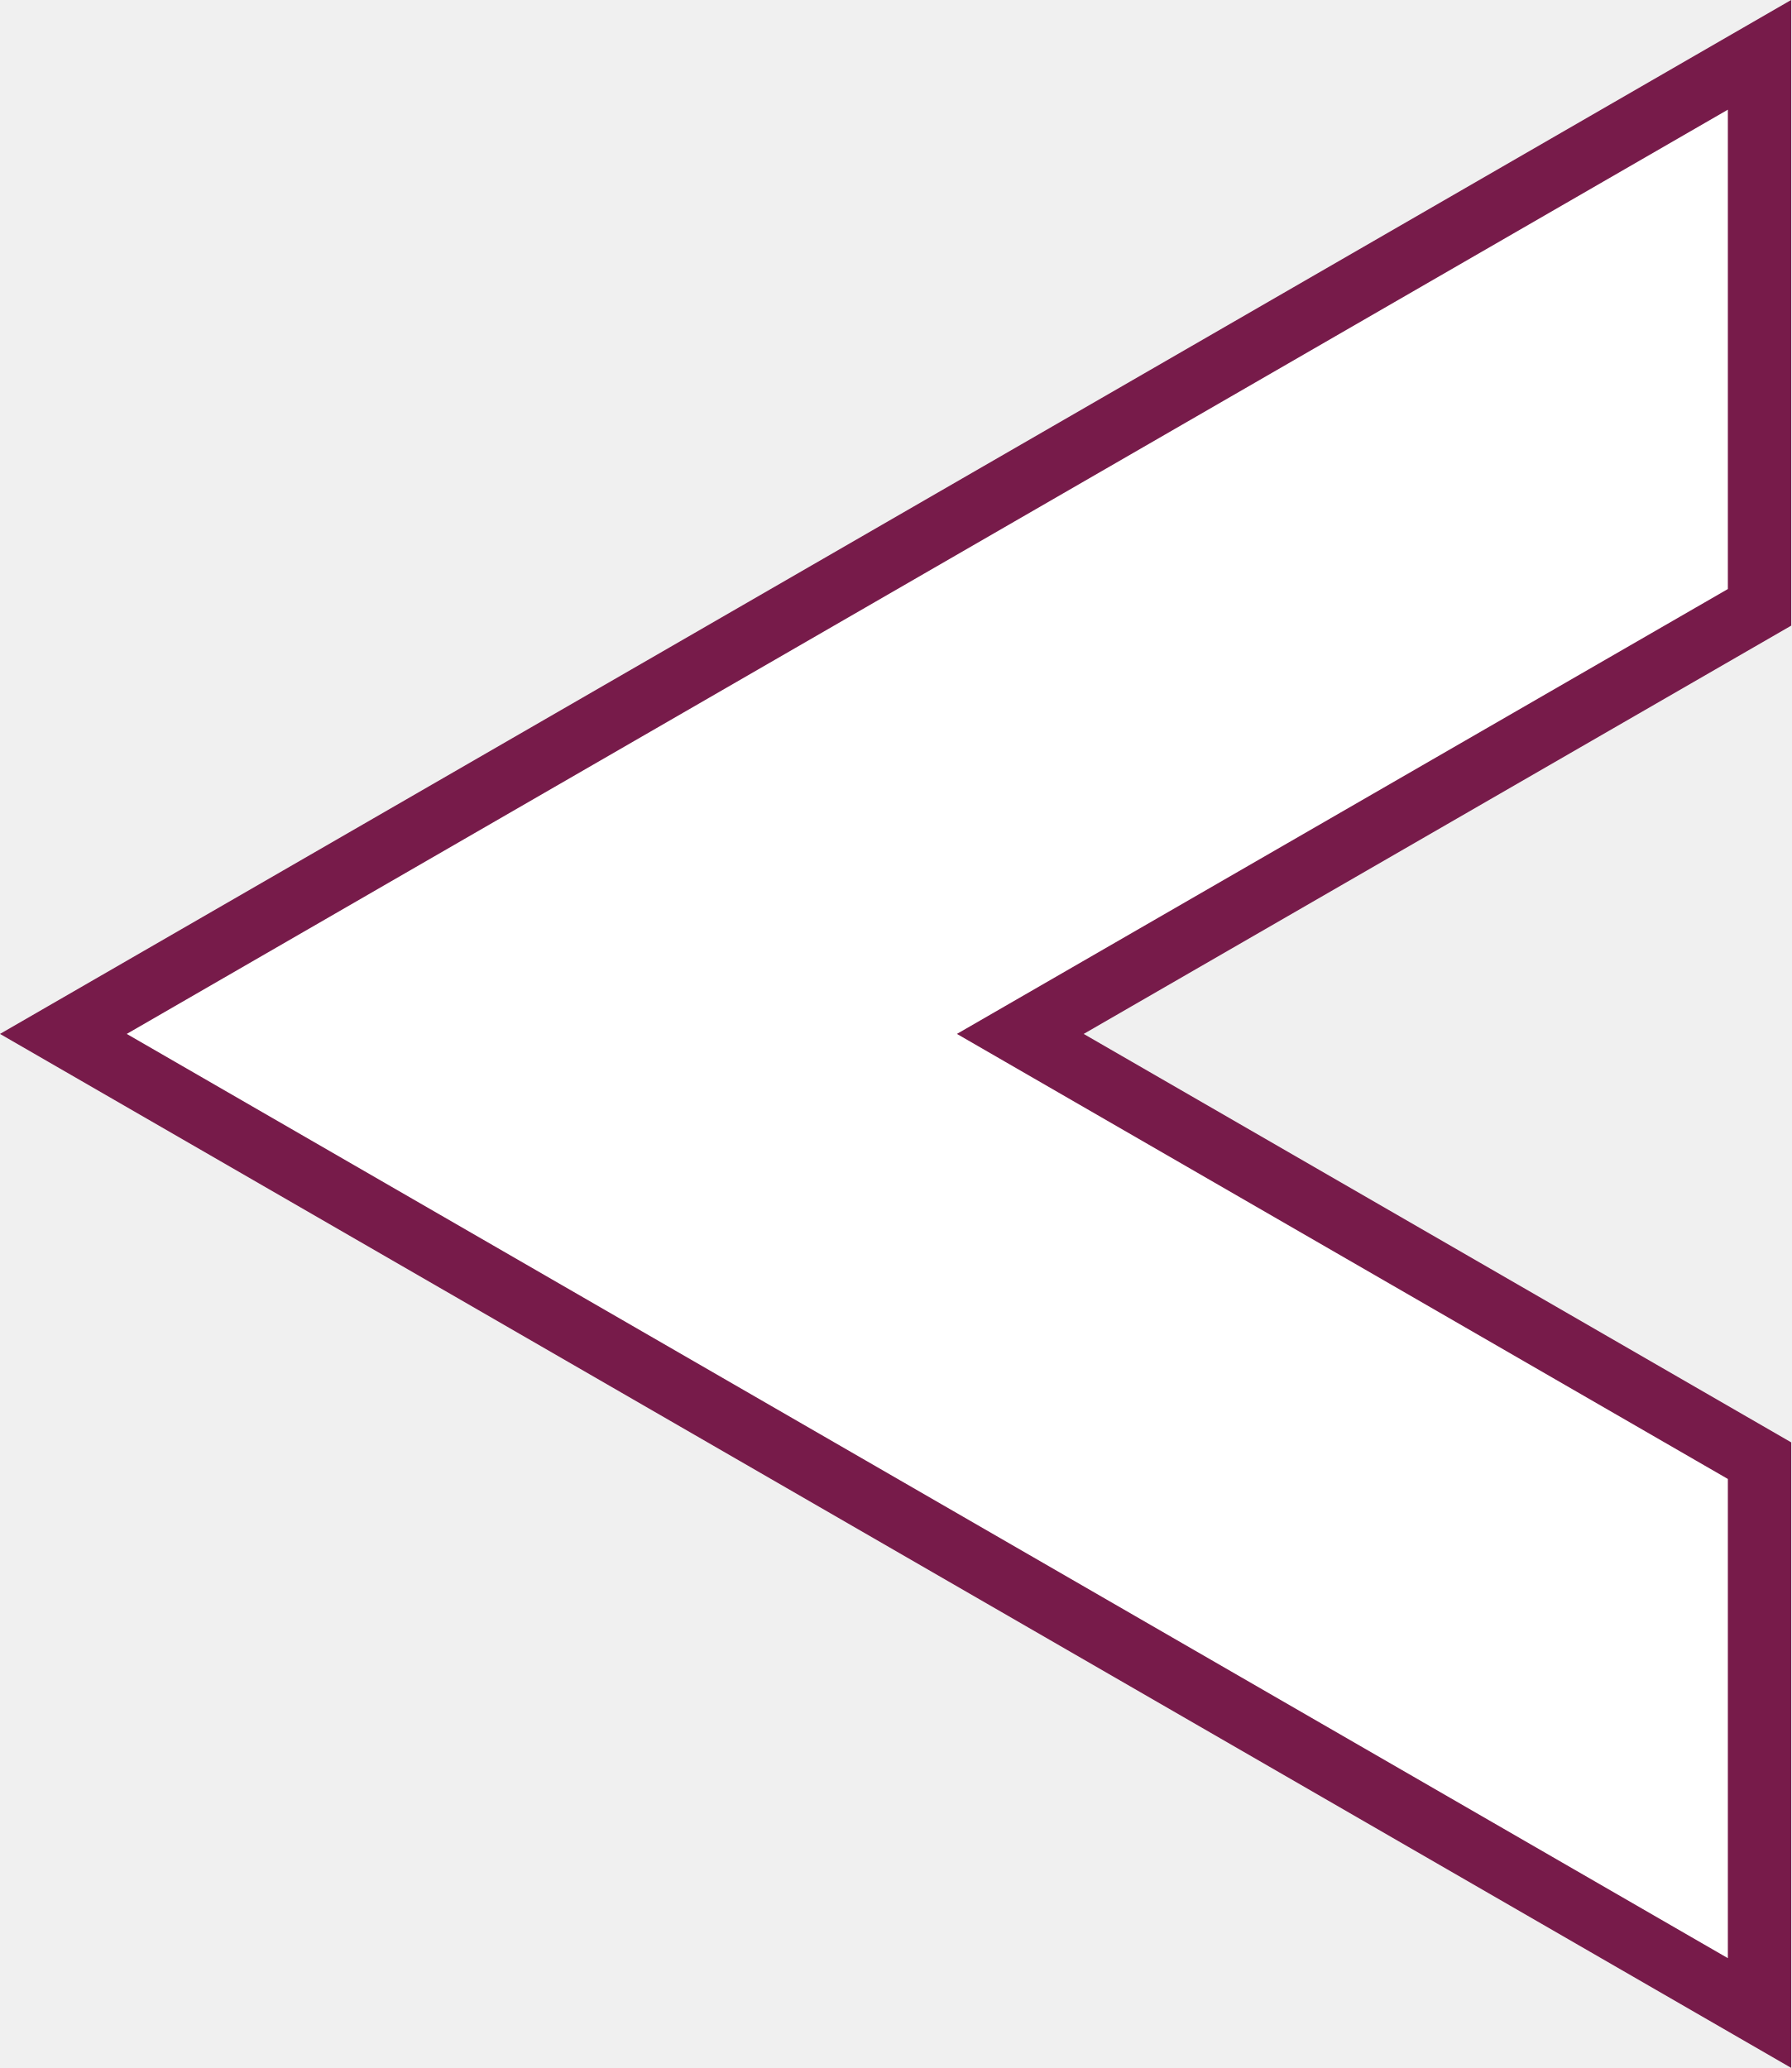
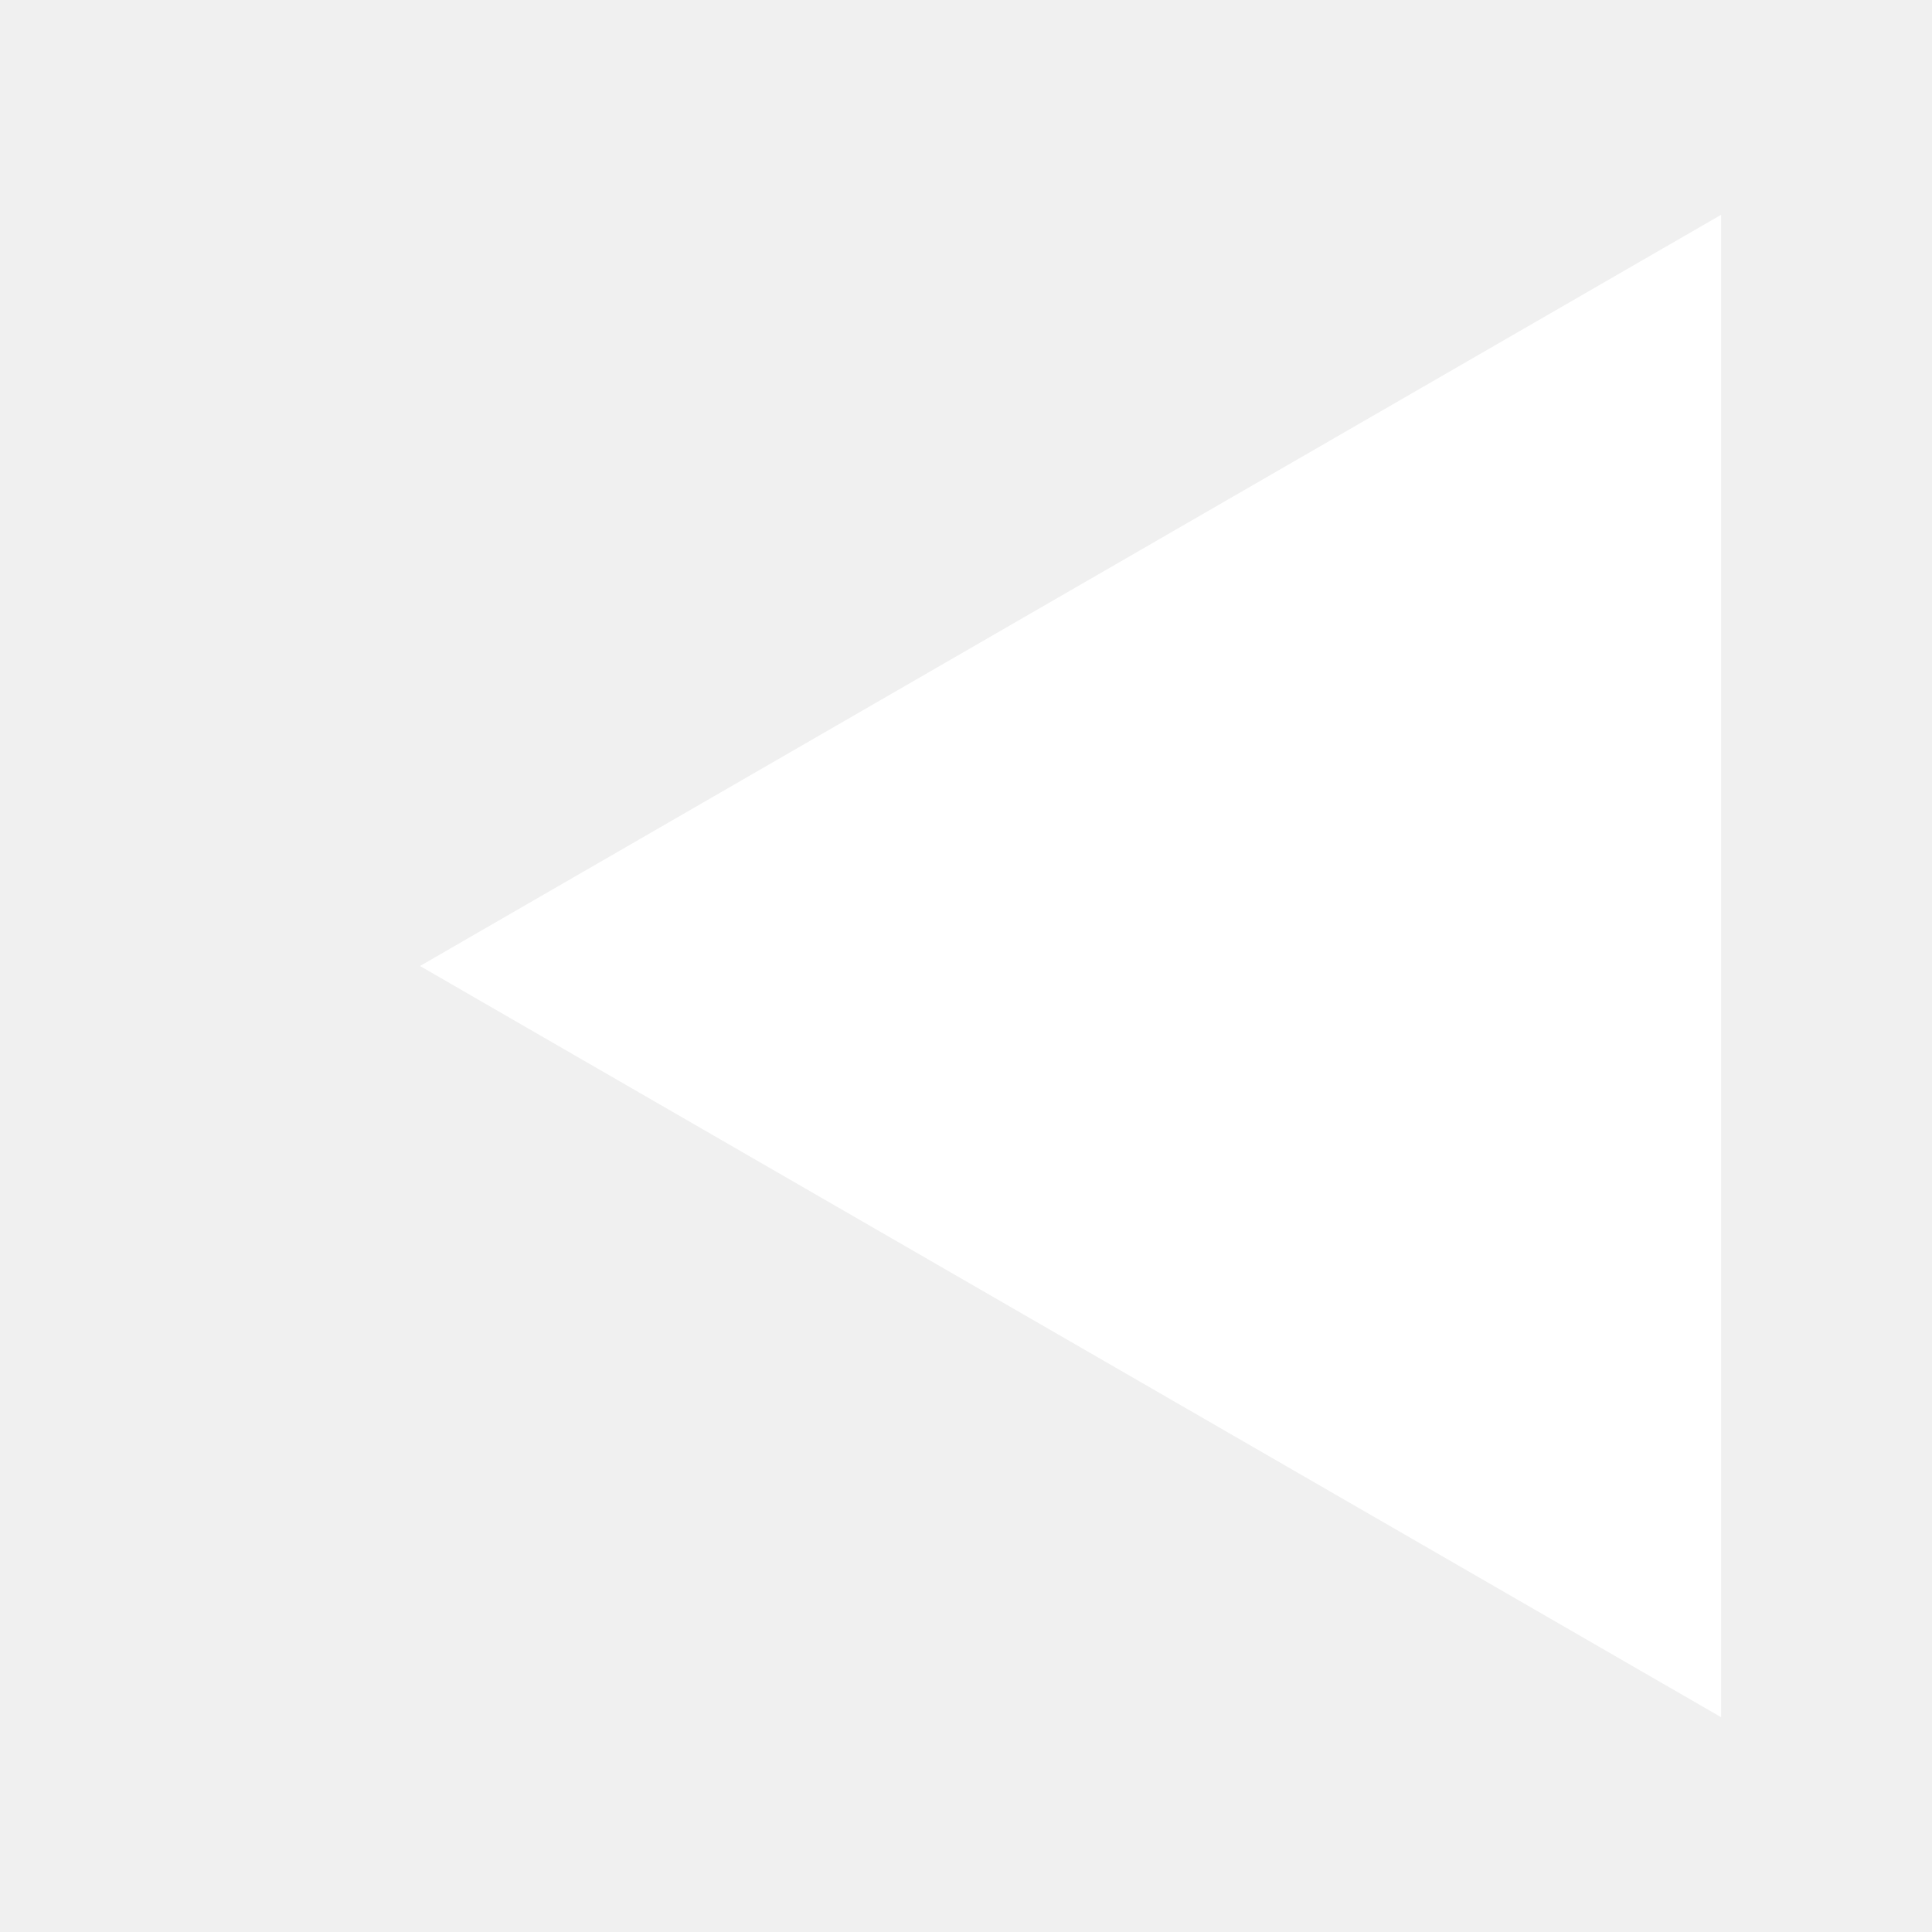
- <svg xmlns="http://www.w3.org/2000/svg" id="레이어_1" data-name="레이어 1" viewBox="0 0 113.06 130.55">
-   <defs>
-     <style>.cls-1{fill:#fff;stroke:#771b4a;stroke-miterlimit:10;stroke-width:4px;}</style>
-   </defs>
-   <polygon class="cls-1" points="111.06 127.08 111.06 92.21 64.4 65.27 111.06 38.34 111.06 3.46 4 65.27 111.06 127.08" />
+ <svg xmlns="http://www.w3.org/2000/svg" version="1.1" x="0px" y="0px" width="300px" height="300px" viewBox="0 0 300 300" enable-background="new 0 0 300 300" xml:space="preserve">
+   <g id="background" display="none">
+     <rect display="inline" width="300" height="300" />
+   </g>
+   <g id="Layer_2">
+     <polygon fill="#FFFFFF" points="267.258,33.352 65.219,150 267.258,266.648  " />
+   </g>
</svg>
